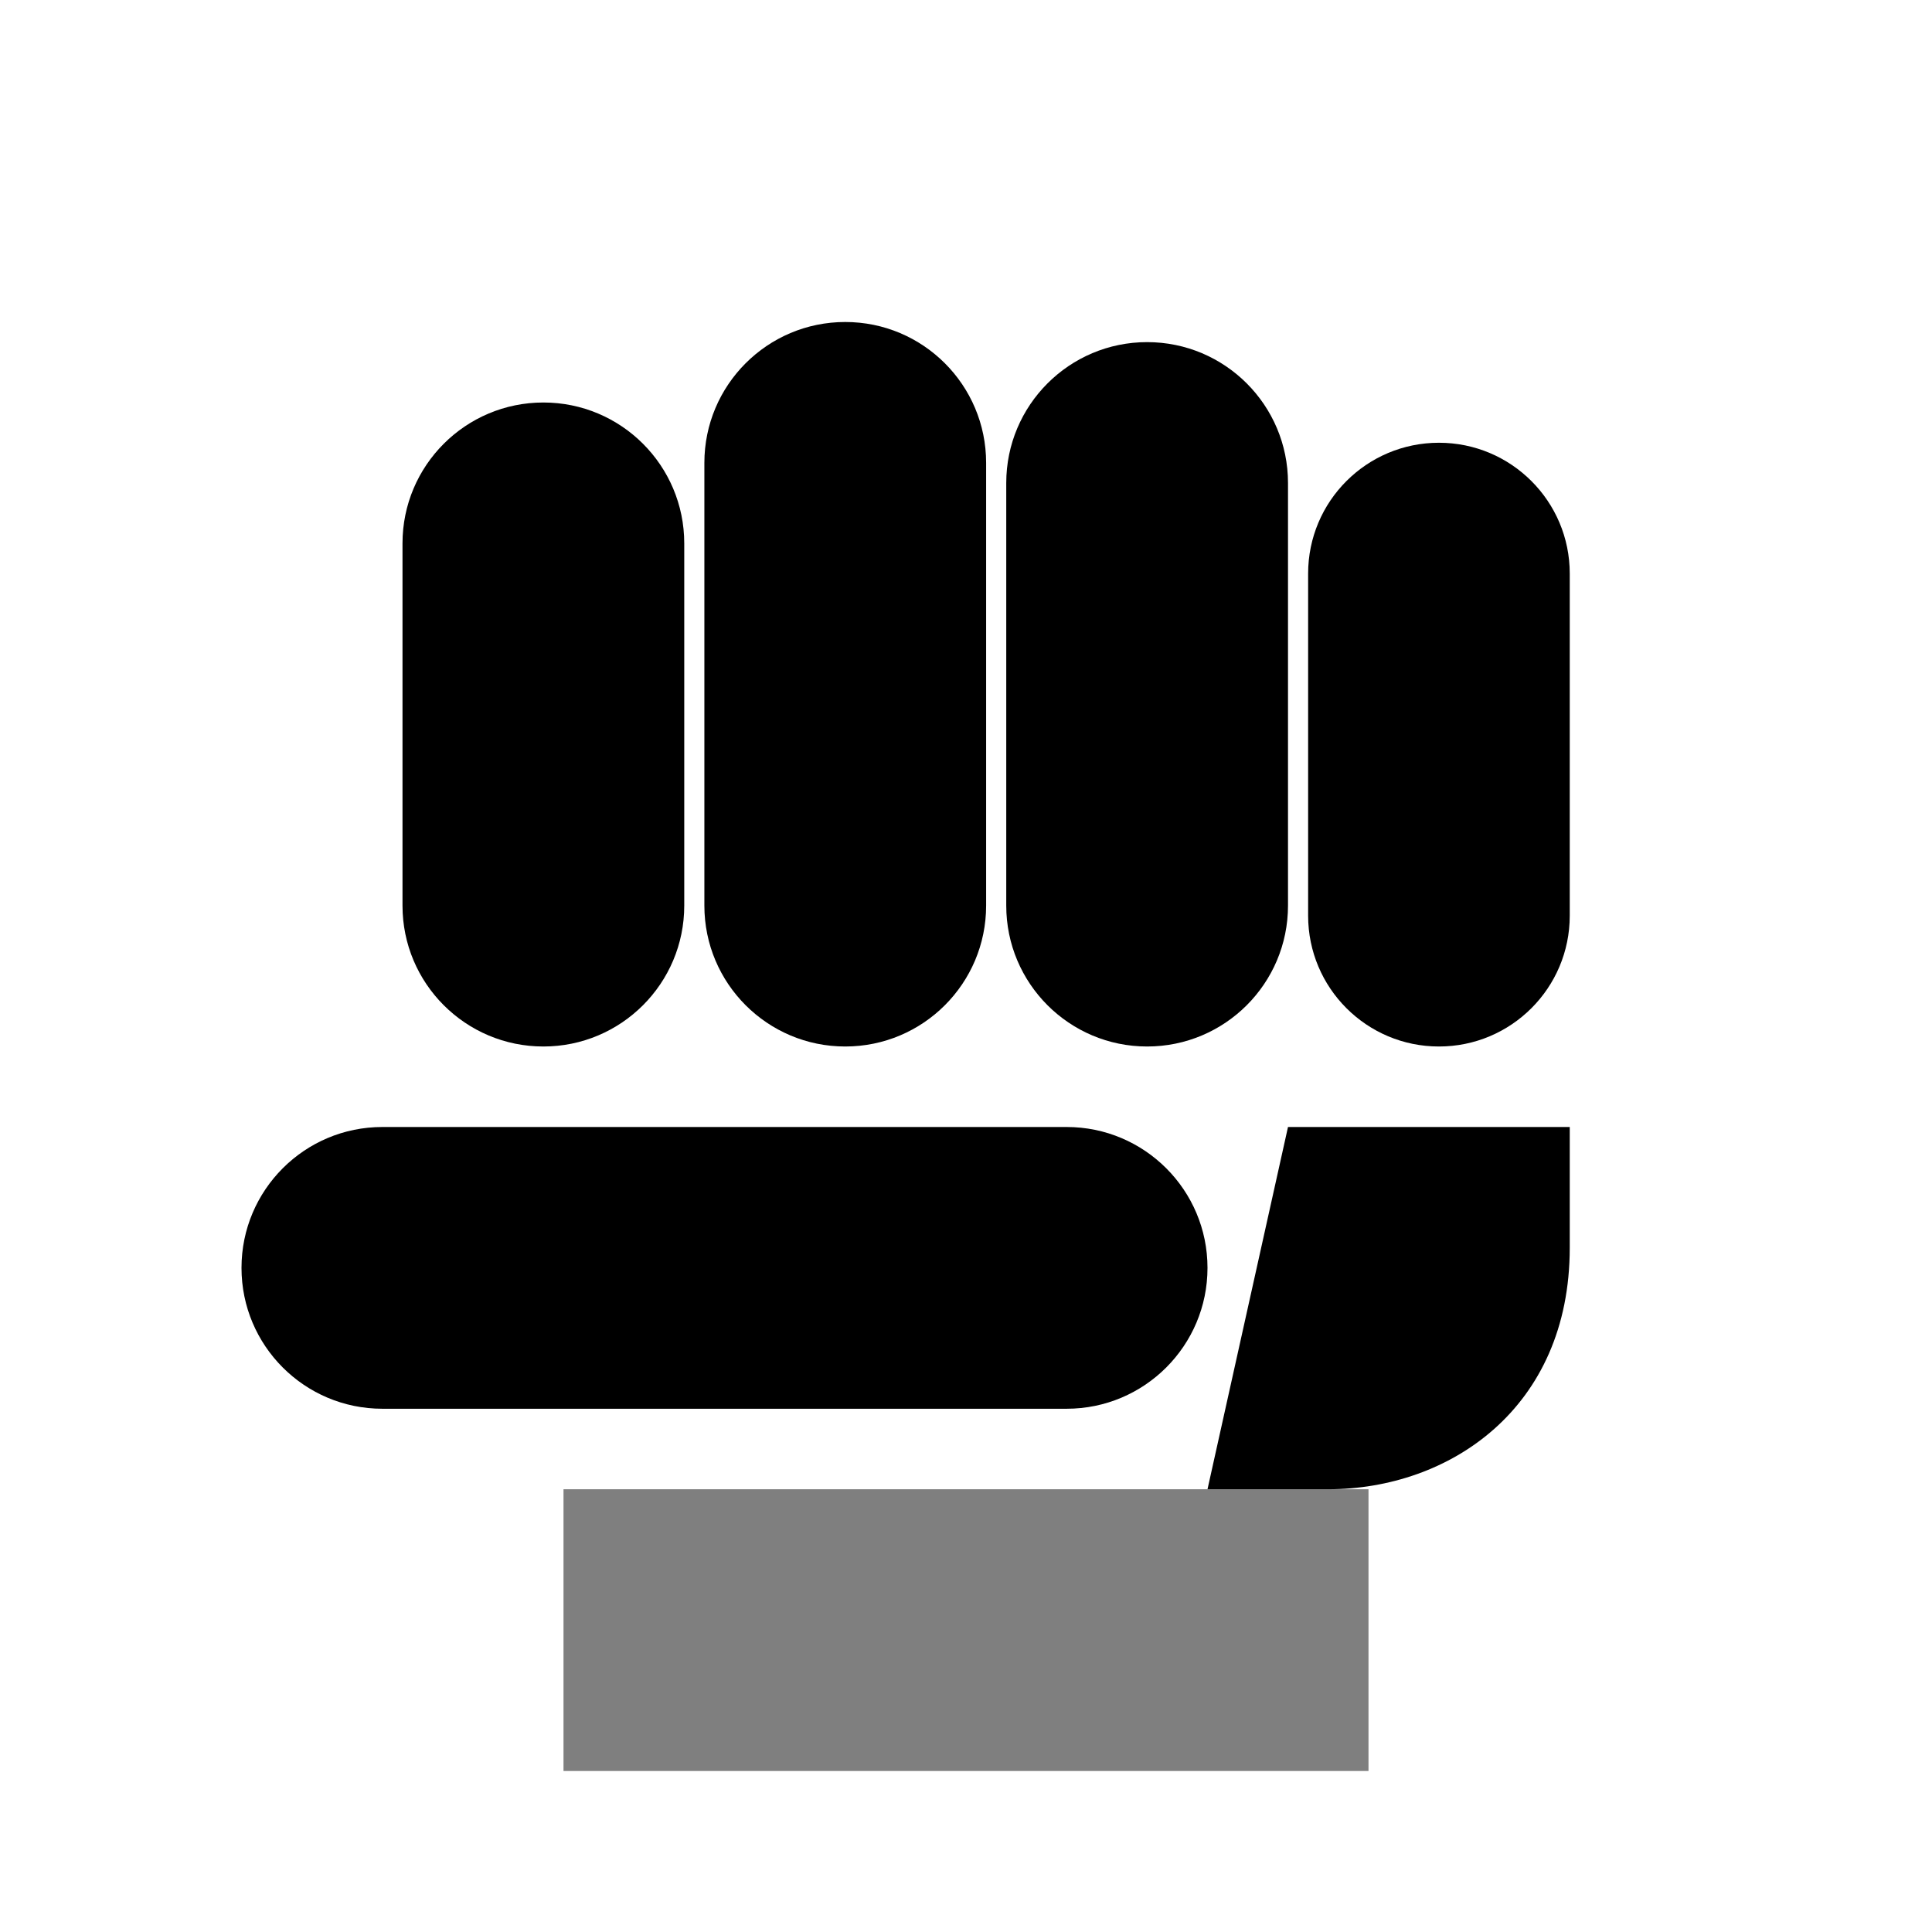
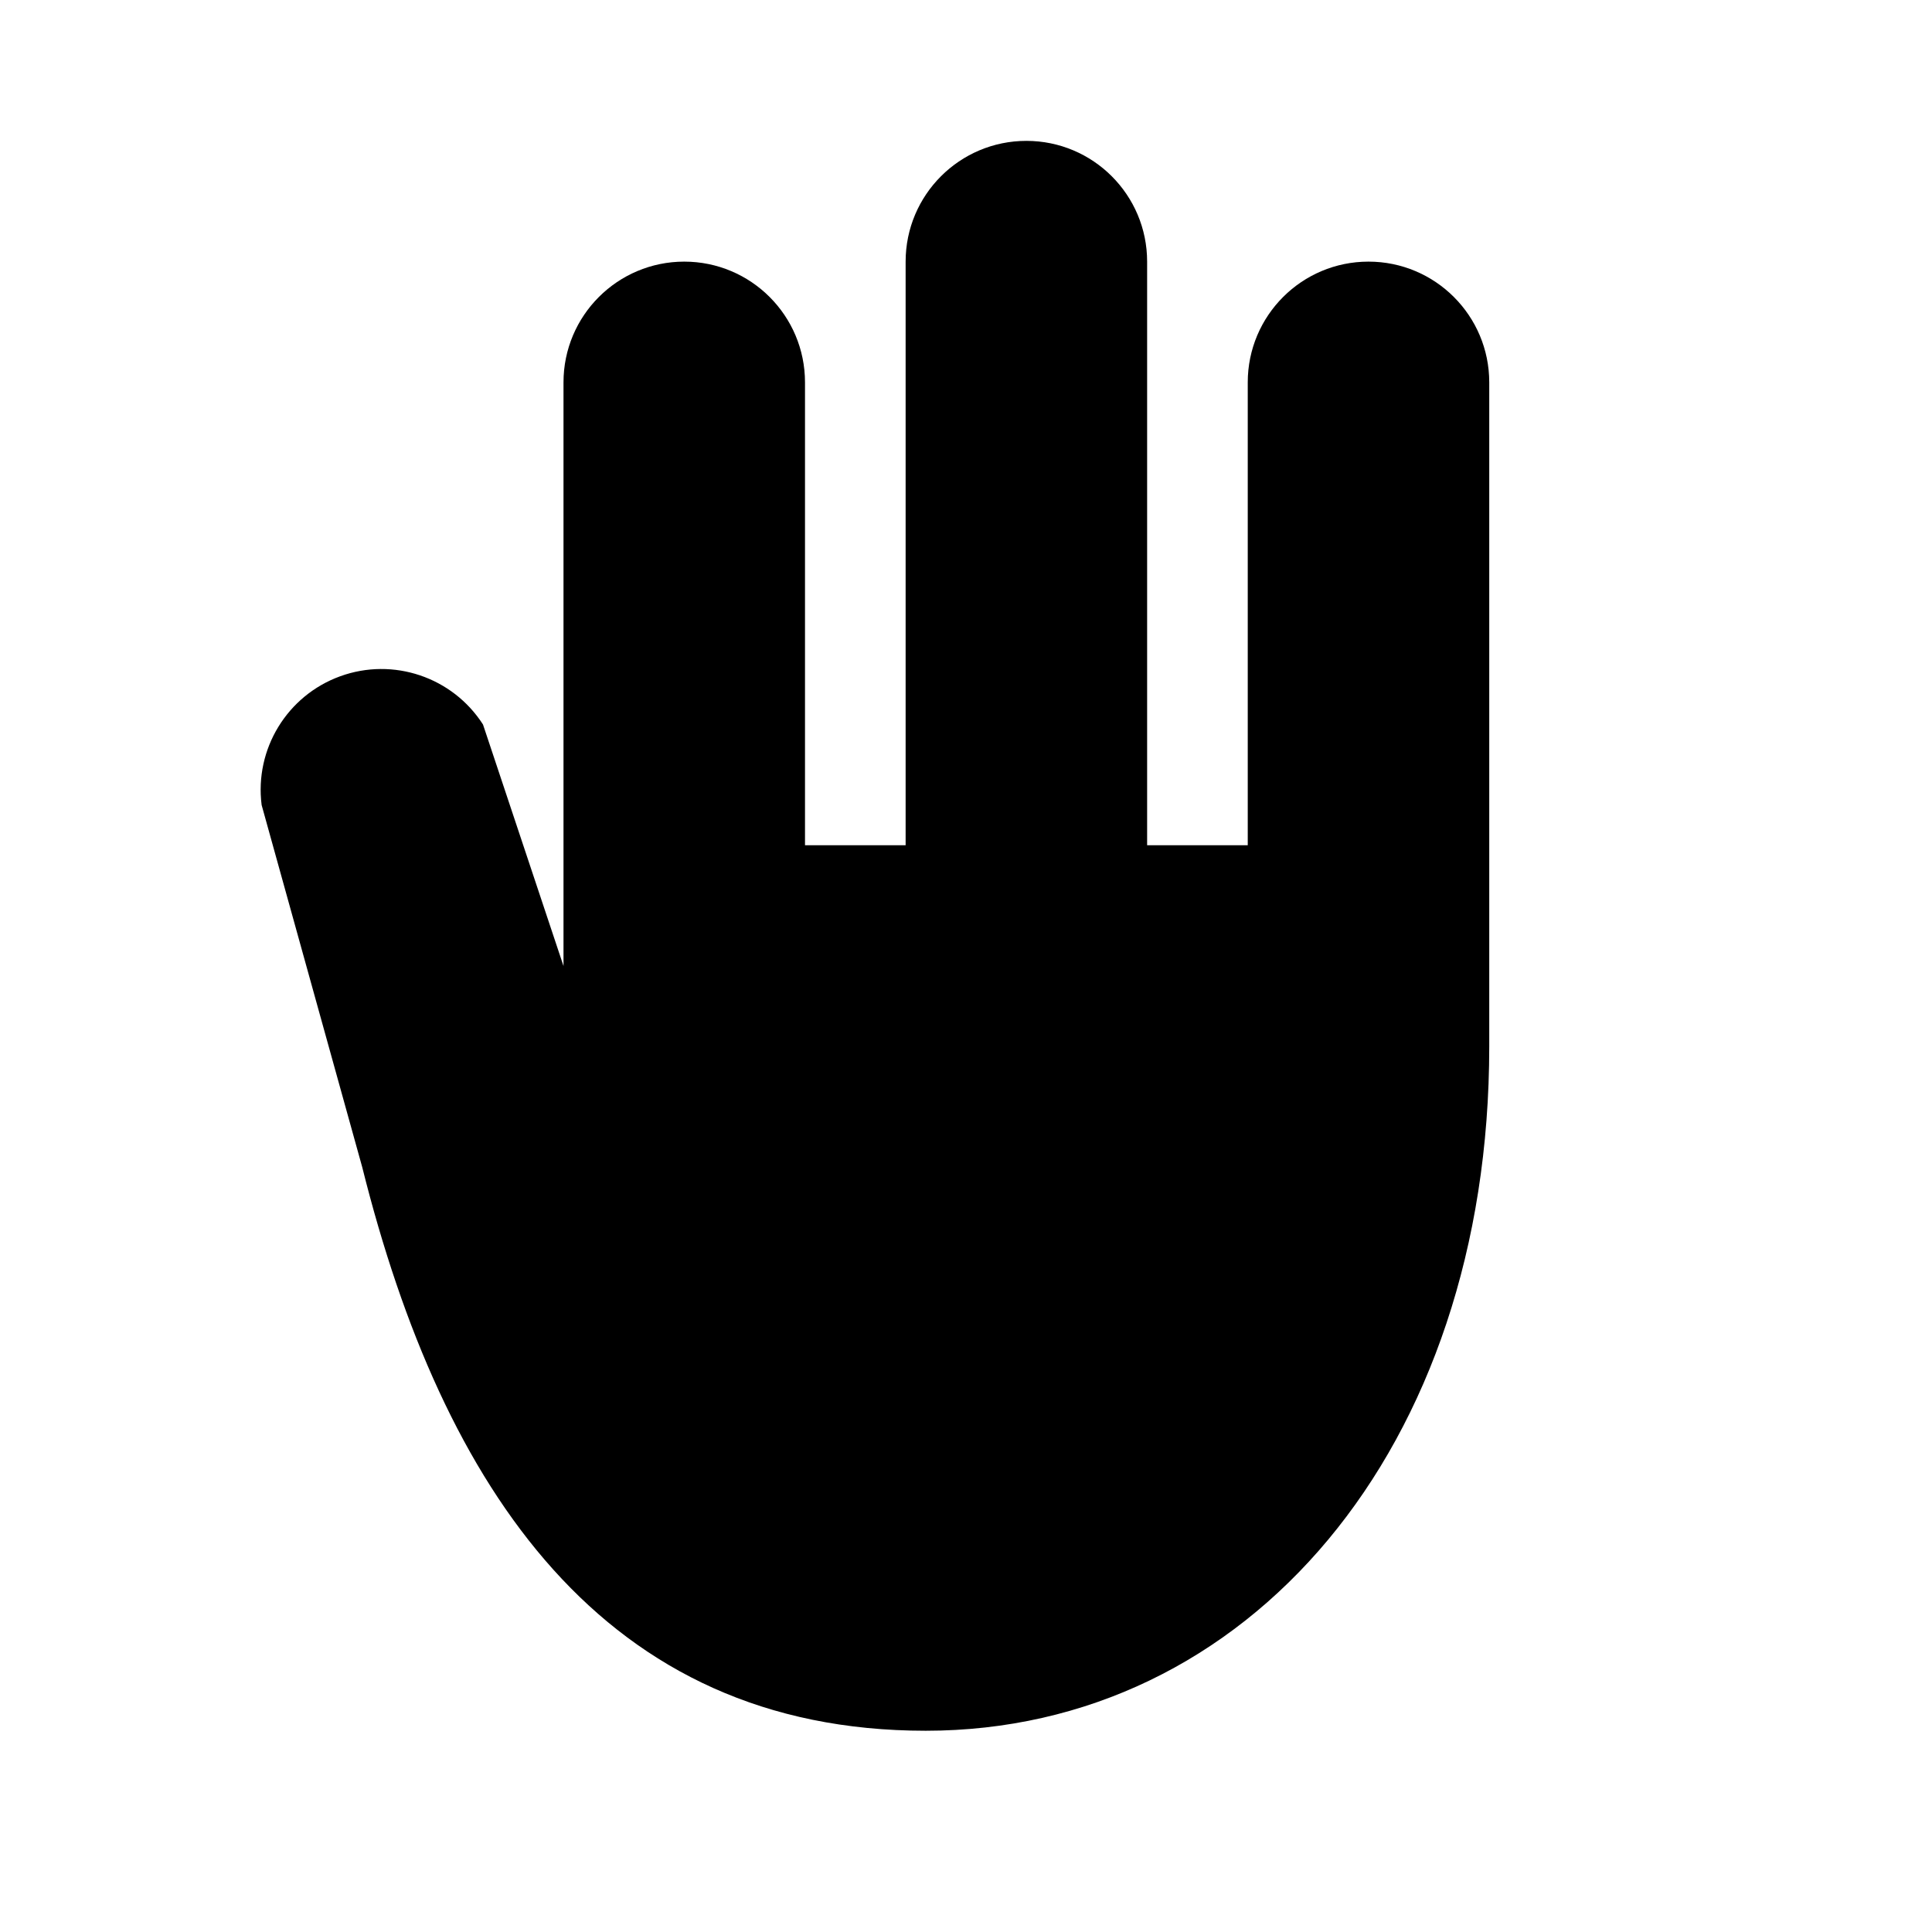
<svg xmlns="http://www.w3.org/2000/svg" viewBox="0 0 48 48" fill="currentColor">
-   <rect x="10" y="10" width="7" height="16" rx="3.5" />
-   <rect x="17.5" y="8" width="7" height="18" rx="3.5" />
-   <rect x="25" y="8.5" width="7" height="17.5" rx="3.5" />
-   <rect x="32.5" y="11" width="6.5" height="15" rx="3.25" />
-   <rect x="6" y="28" width="24" height="7" rx="3.5" />
-   <path d="M32 28H39V31C39 35 36 37 33 37H30Z" />
-   <path opacity=".5" d="M14 37H34V44H14Z" />
+   <path d="M14 22V9.5A3 3 0 0 1 20 9.5V21H22.5V6.5A3 3 0 0 1 28.5 6.5V21H31V9.5A3 3 0 0 1 37 9.5V26C37 36 31 43 23 43C15 43 11 37 9 29L6.5 20A3 3 0 0 1 12 18L14 24Z" />
</svg>
